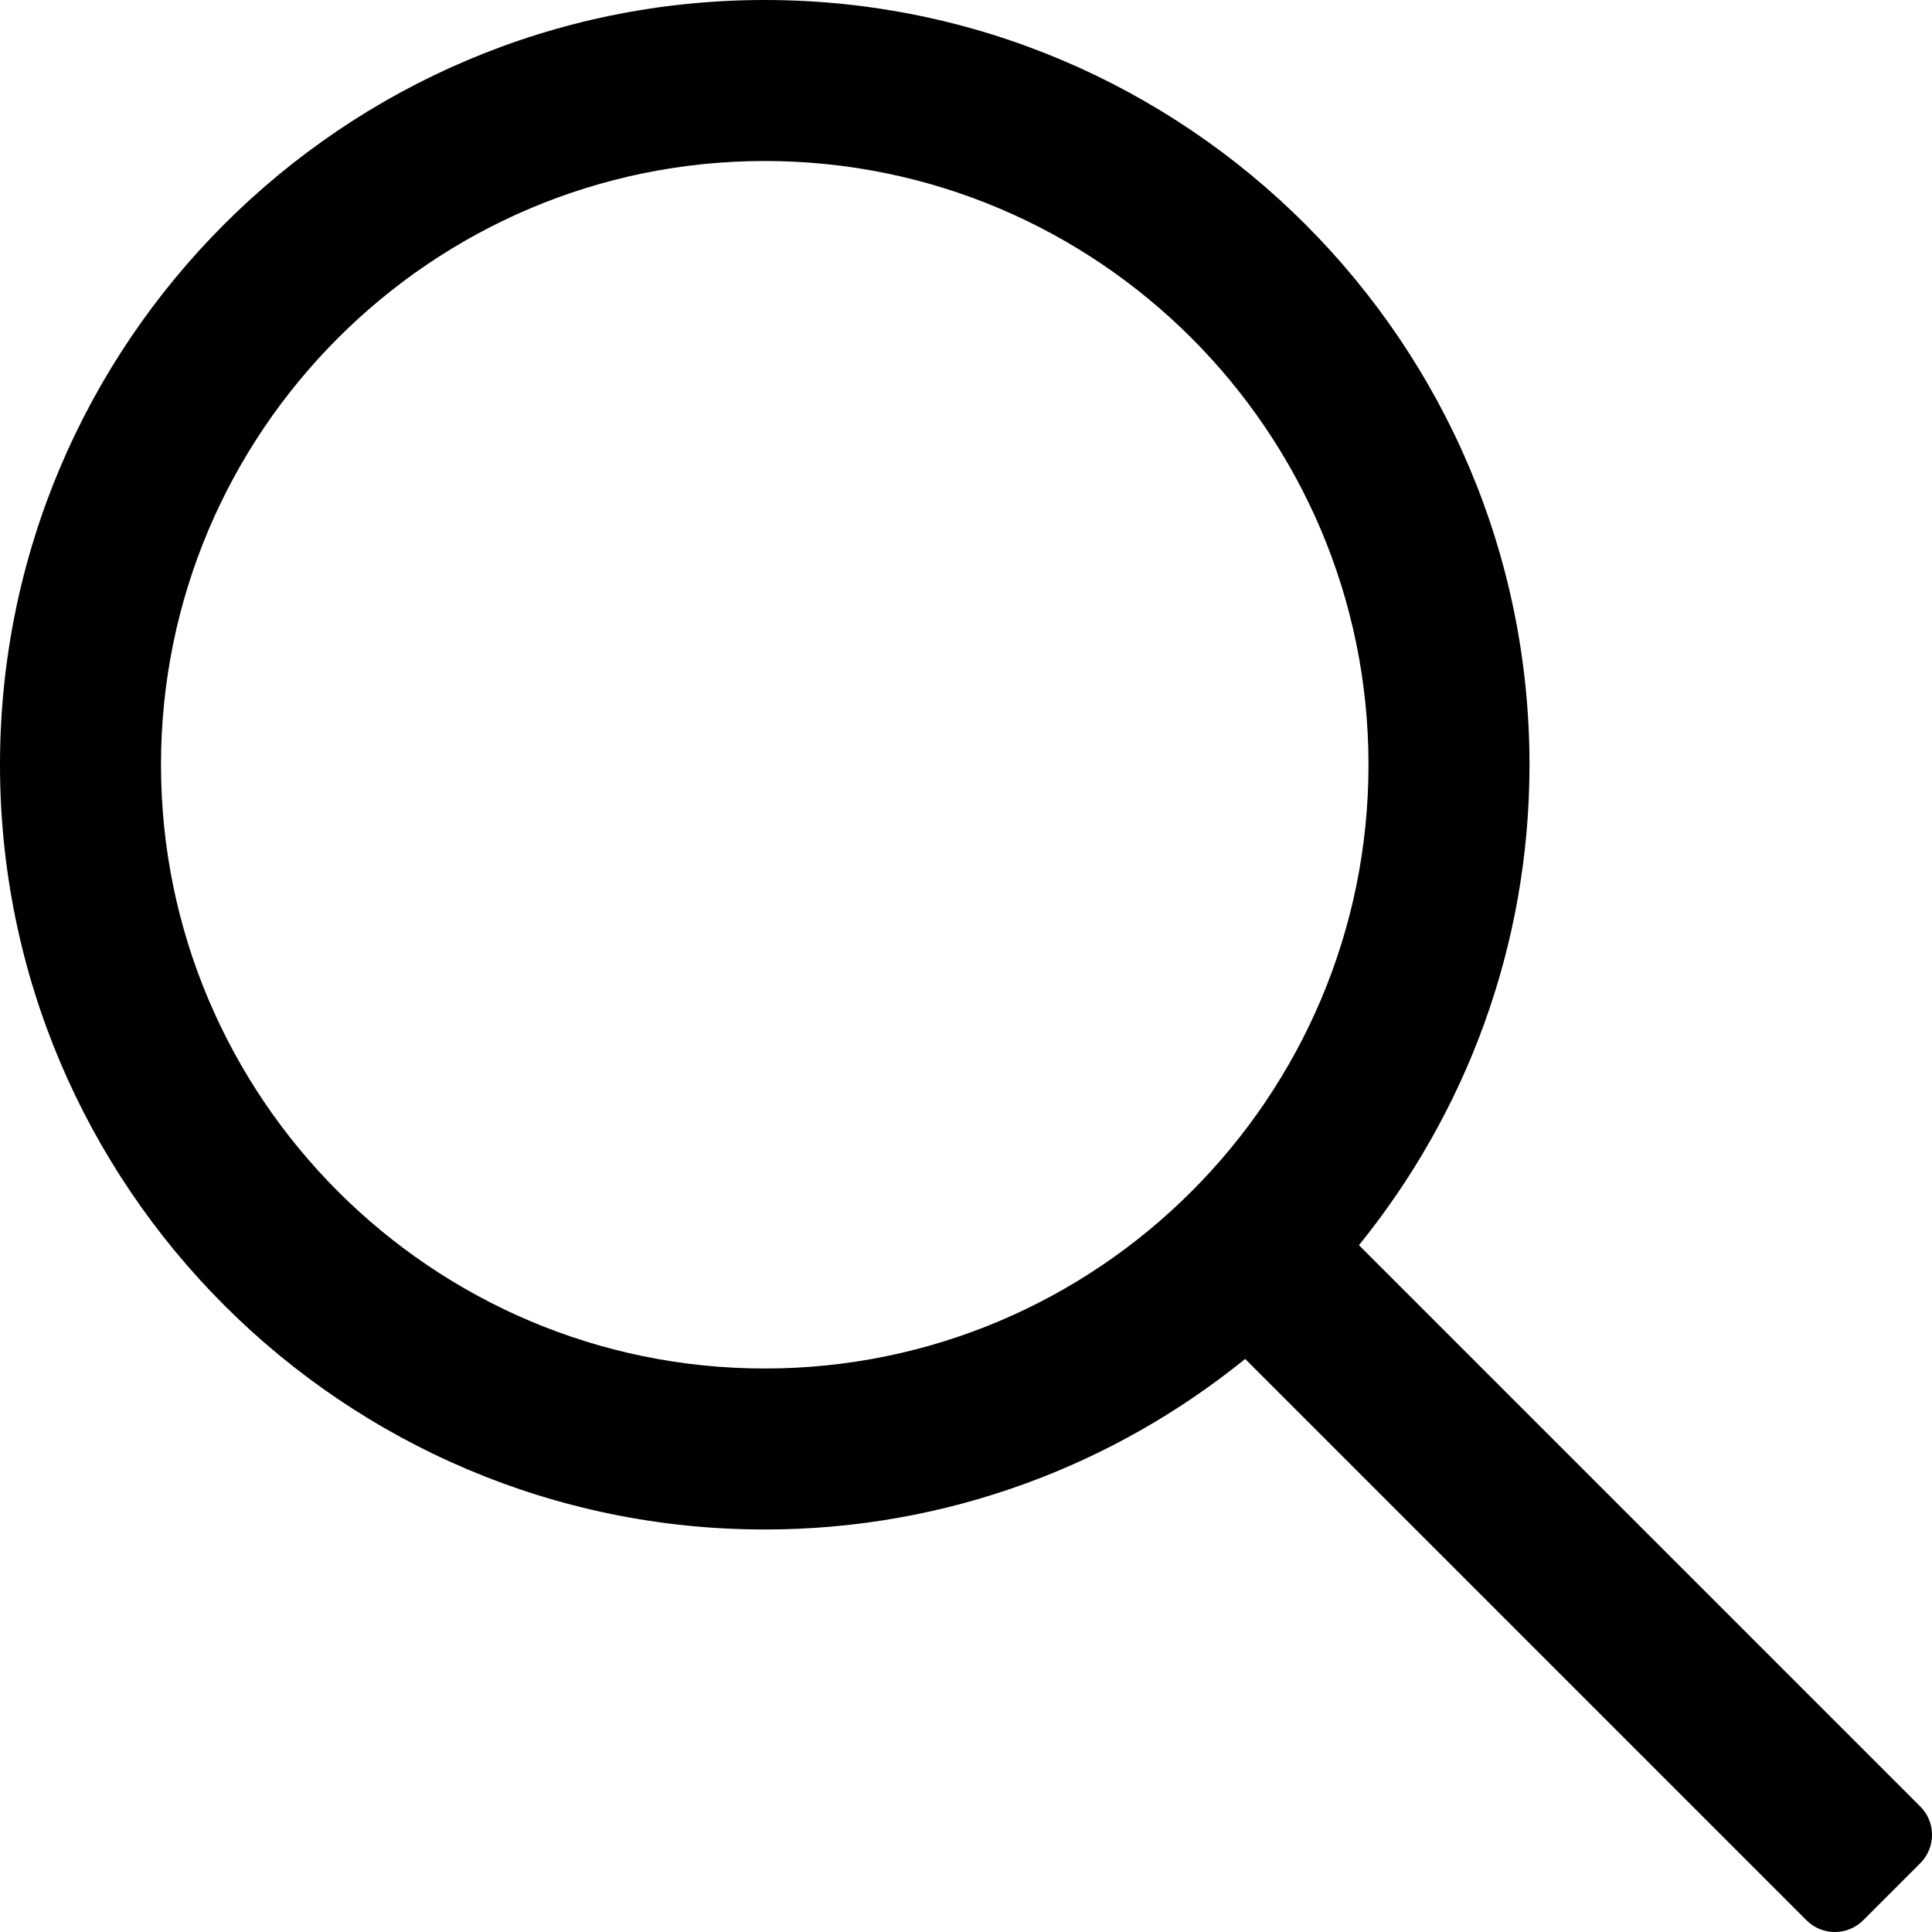
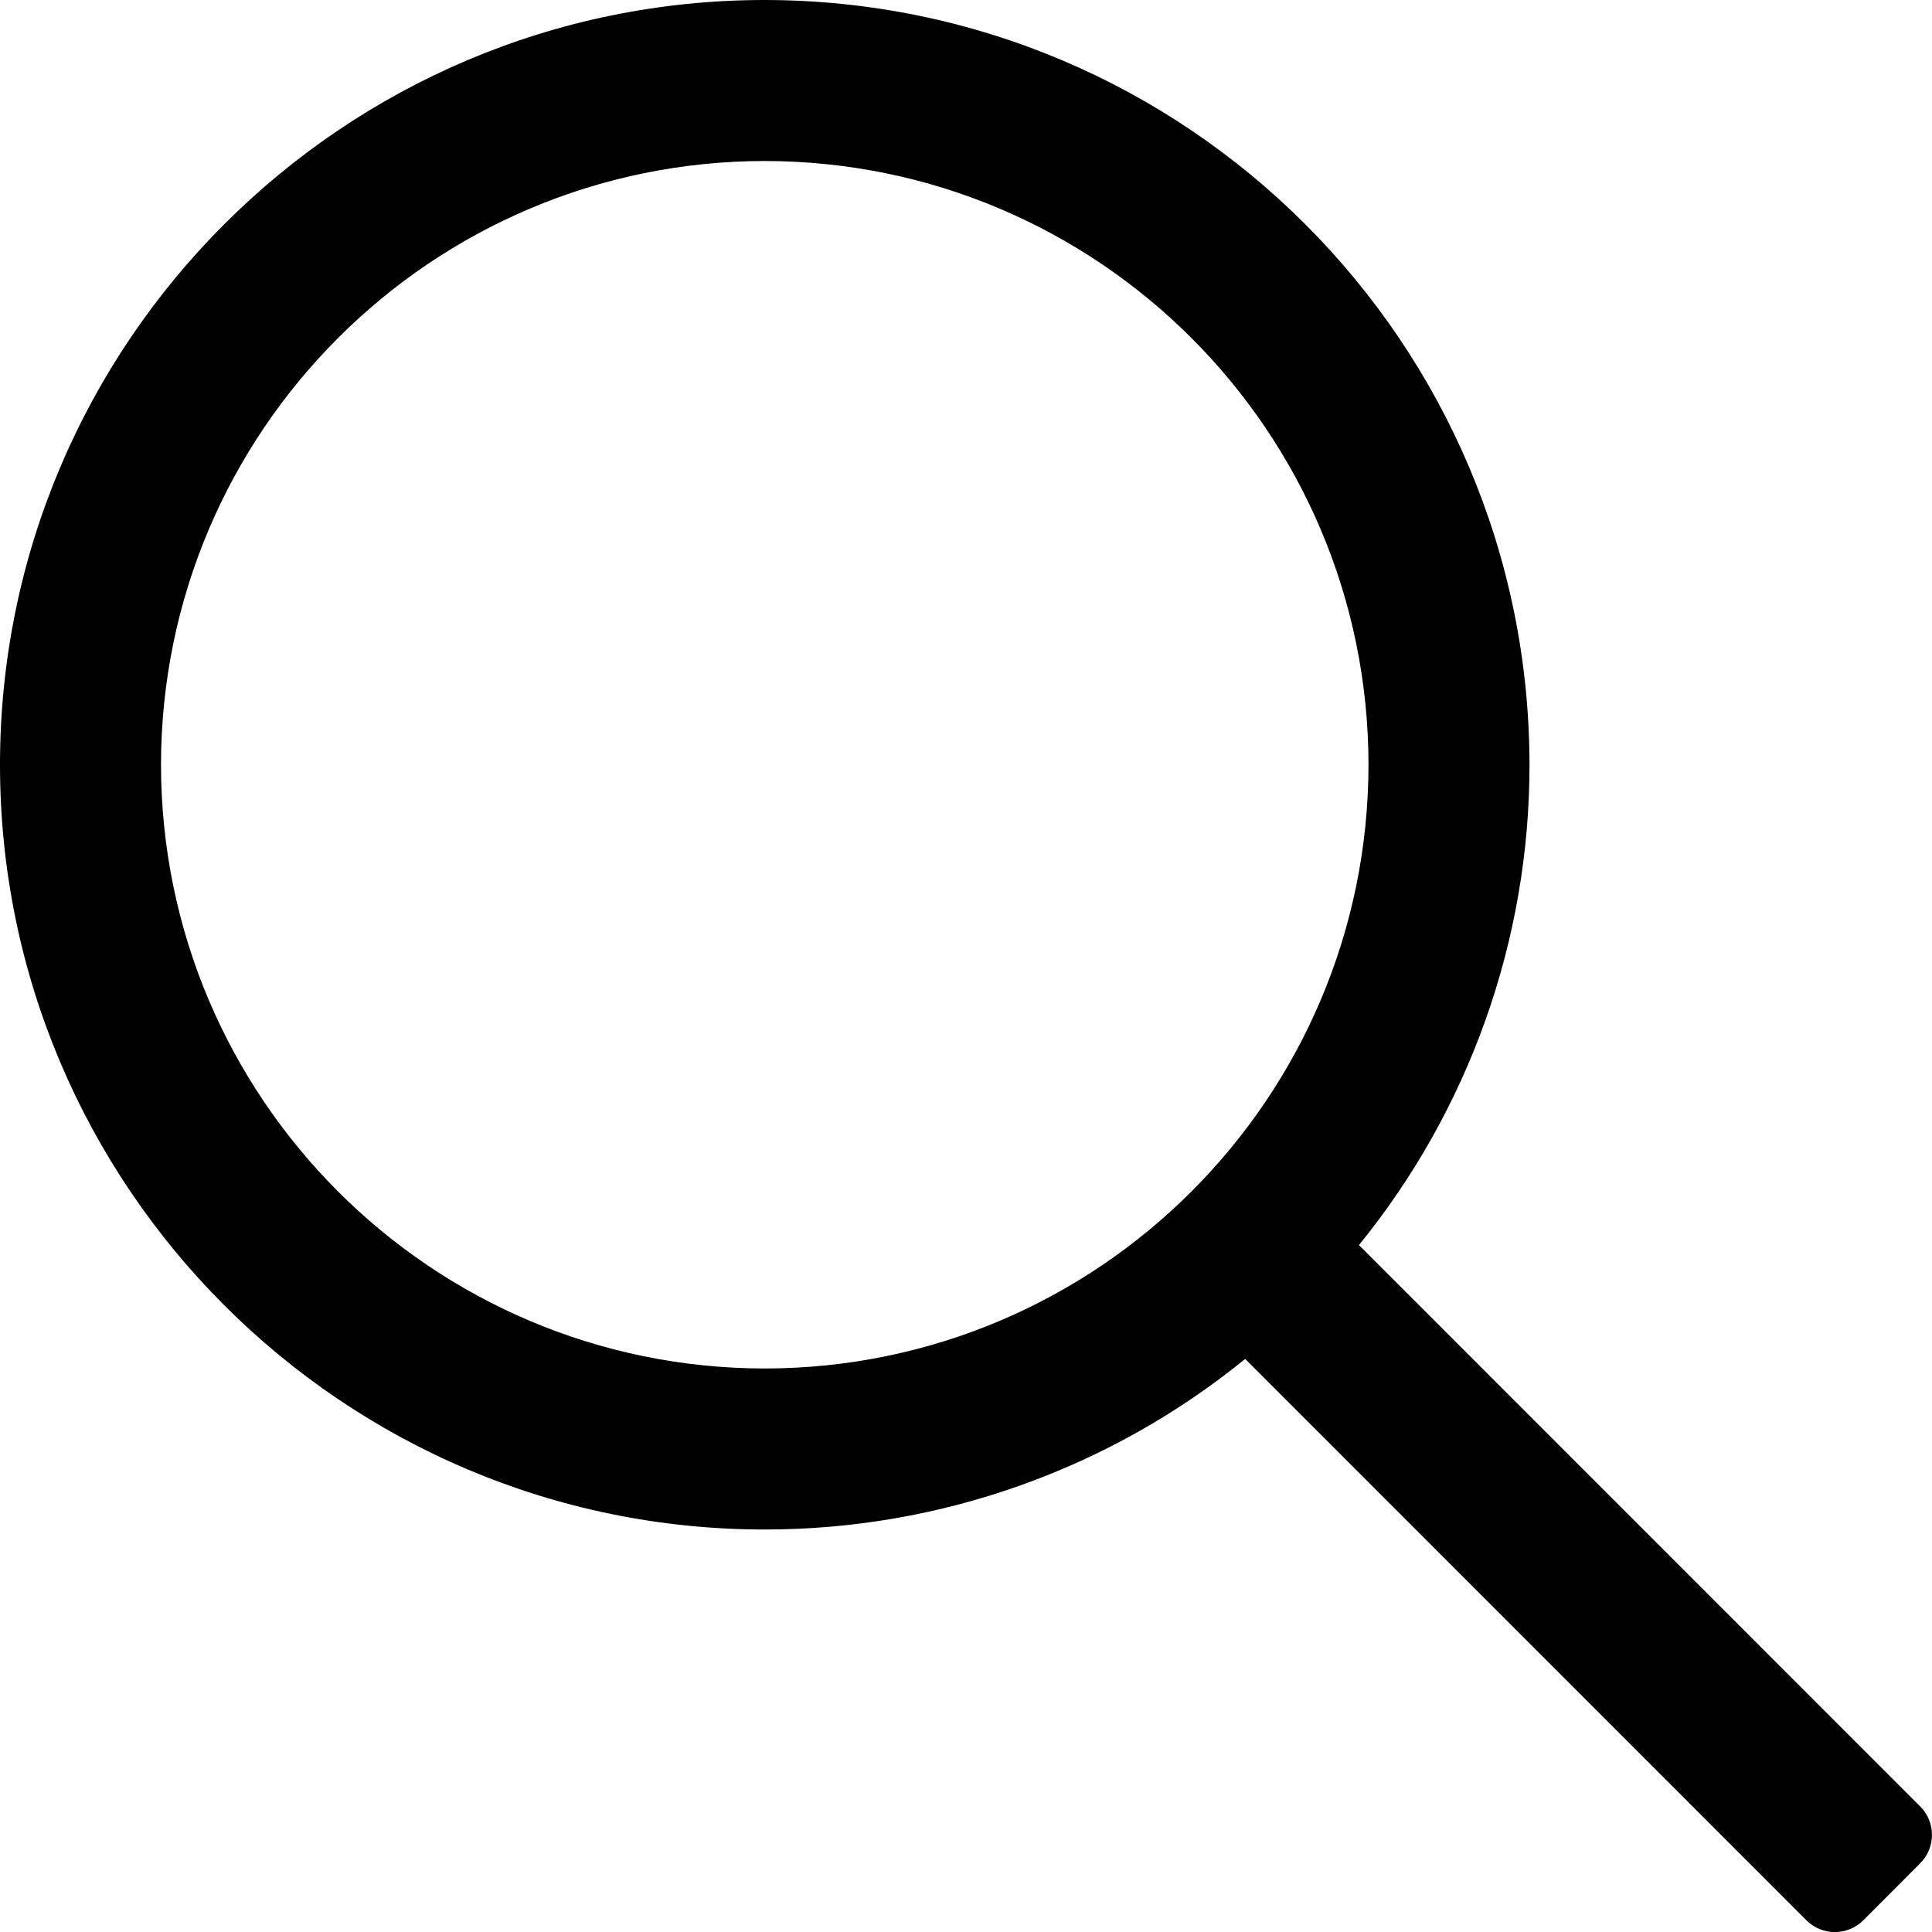
<svg xmlns="http://www.w3.org/2000/svg" width="18" height="18" viewBox="0 0 18 18" fill="none">
-   <path d="M17.89 16.83L12.661 11.601C13.653 10.376 14.25 8.82 14.25 7.125C14.25 3.196 11.054 0 7.125 0C3.196 0 0 3.196 0 7.125C0 11.054 3.196 14.25 7.125 14.25C8.82 14.25 10.376 13.653 11.601 12.661L16.83 17.89C16.976 18.037 17.213 18.037 17.36 17.89L17.89 17.36C18.037 17.213 18.037 16.976 17.89 16.83ZM7.125 12.75C4.023 12.75 1.5 10.227 1.5 7.125C1.5 4.023 4.023 1.5 7.125 1.5C10.227 1.5 12.75 4.023 12.75 7.125C12.75 10.227 10.227 12.75 7.125 12.75Z" fill="black" />
+   <path d="M17.89 16.83l-5.229-5.23a7.088 7.088 0 001.589-4.475A7.133 7.133 0 007.125 0C3.196 0 0 3.196 0 7.125s3.196 7.125 7.125 7.125a7.088 7.088 0 004.476-1.589l5.229 5.23a.375.375 0 00.53 0l.53-.531a.375.375 0 000-.53zM7.125 12.75A5.631 5.631 0 011.5 7.125 5.631 5.631 0 017.125 1.5a5.631 5.631 0 015.625 5.625 5.631 5.631 0 01-5.625 5.625z" fill="#000" />
</svg>
